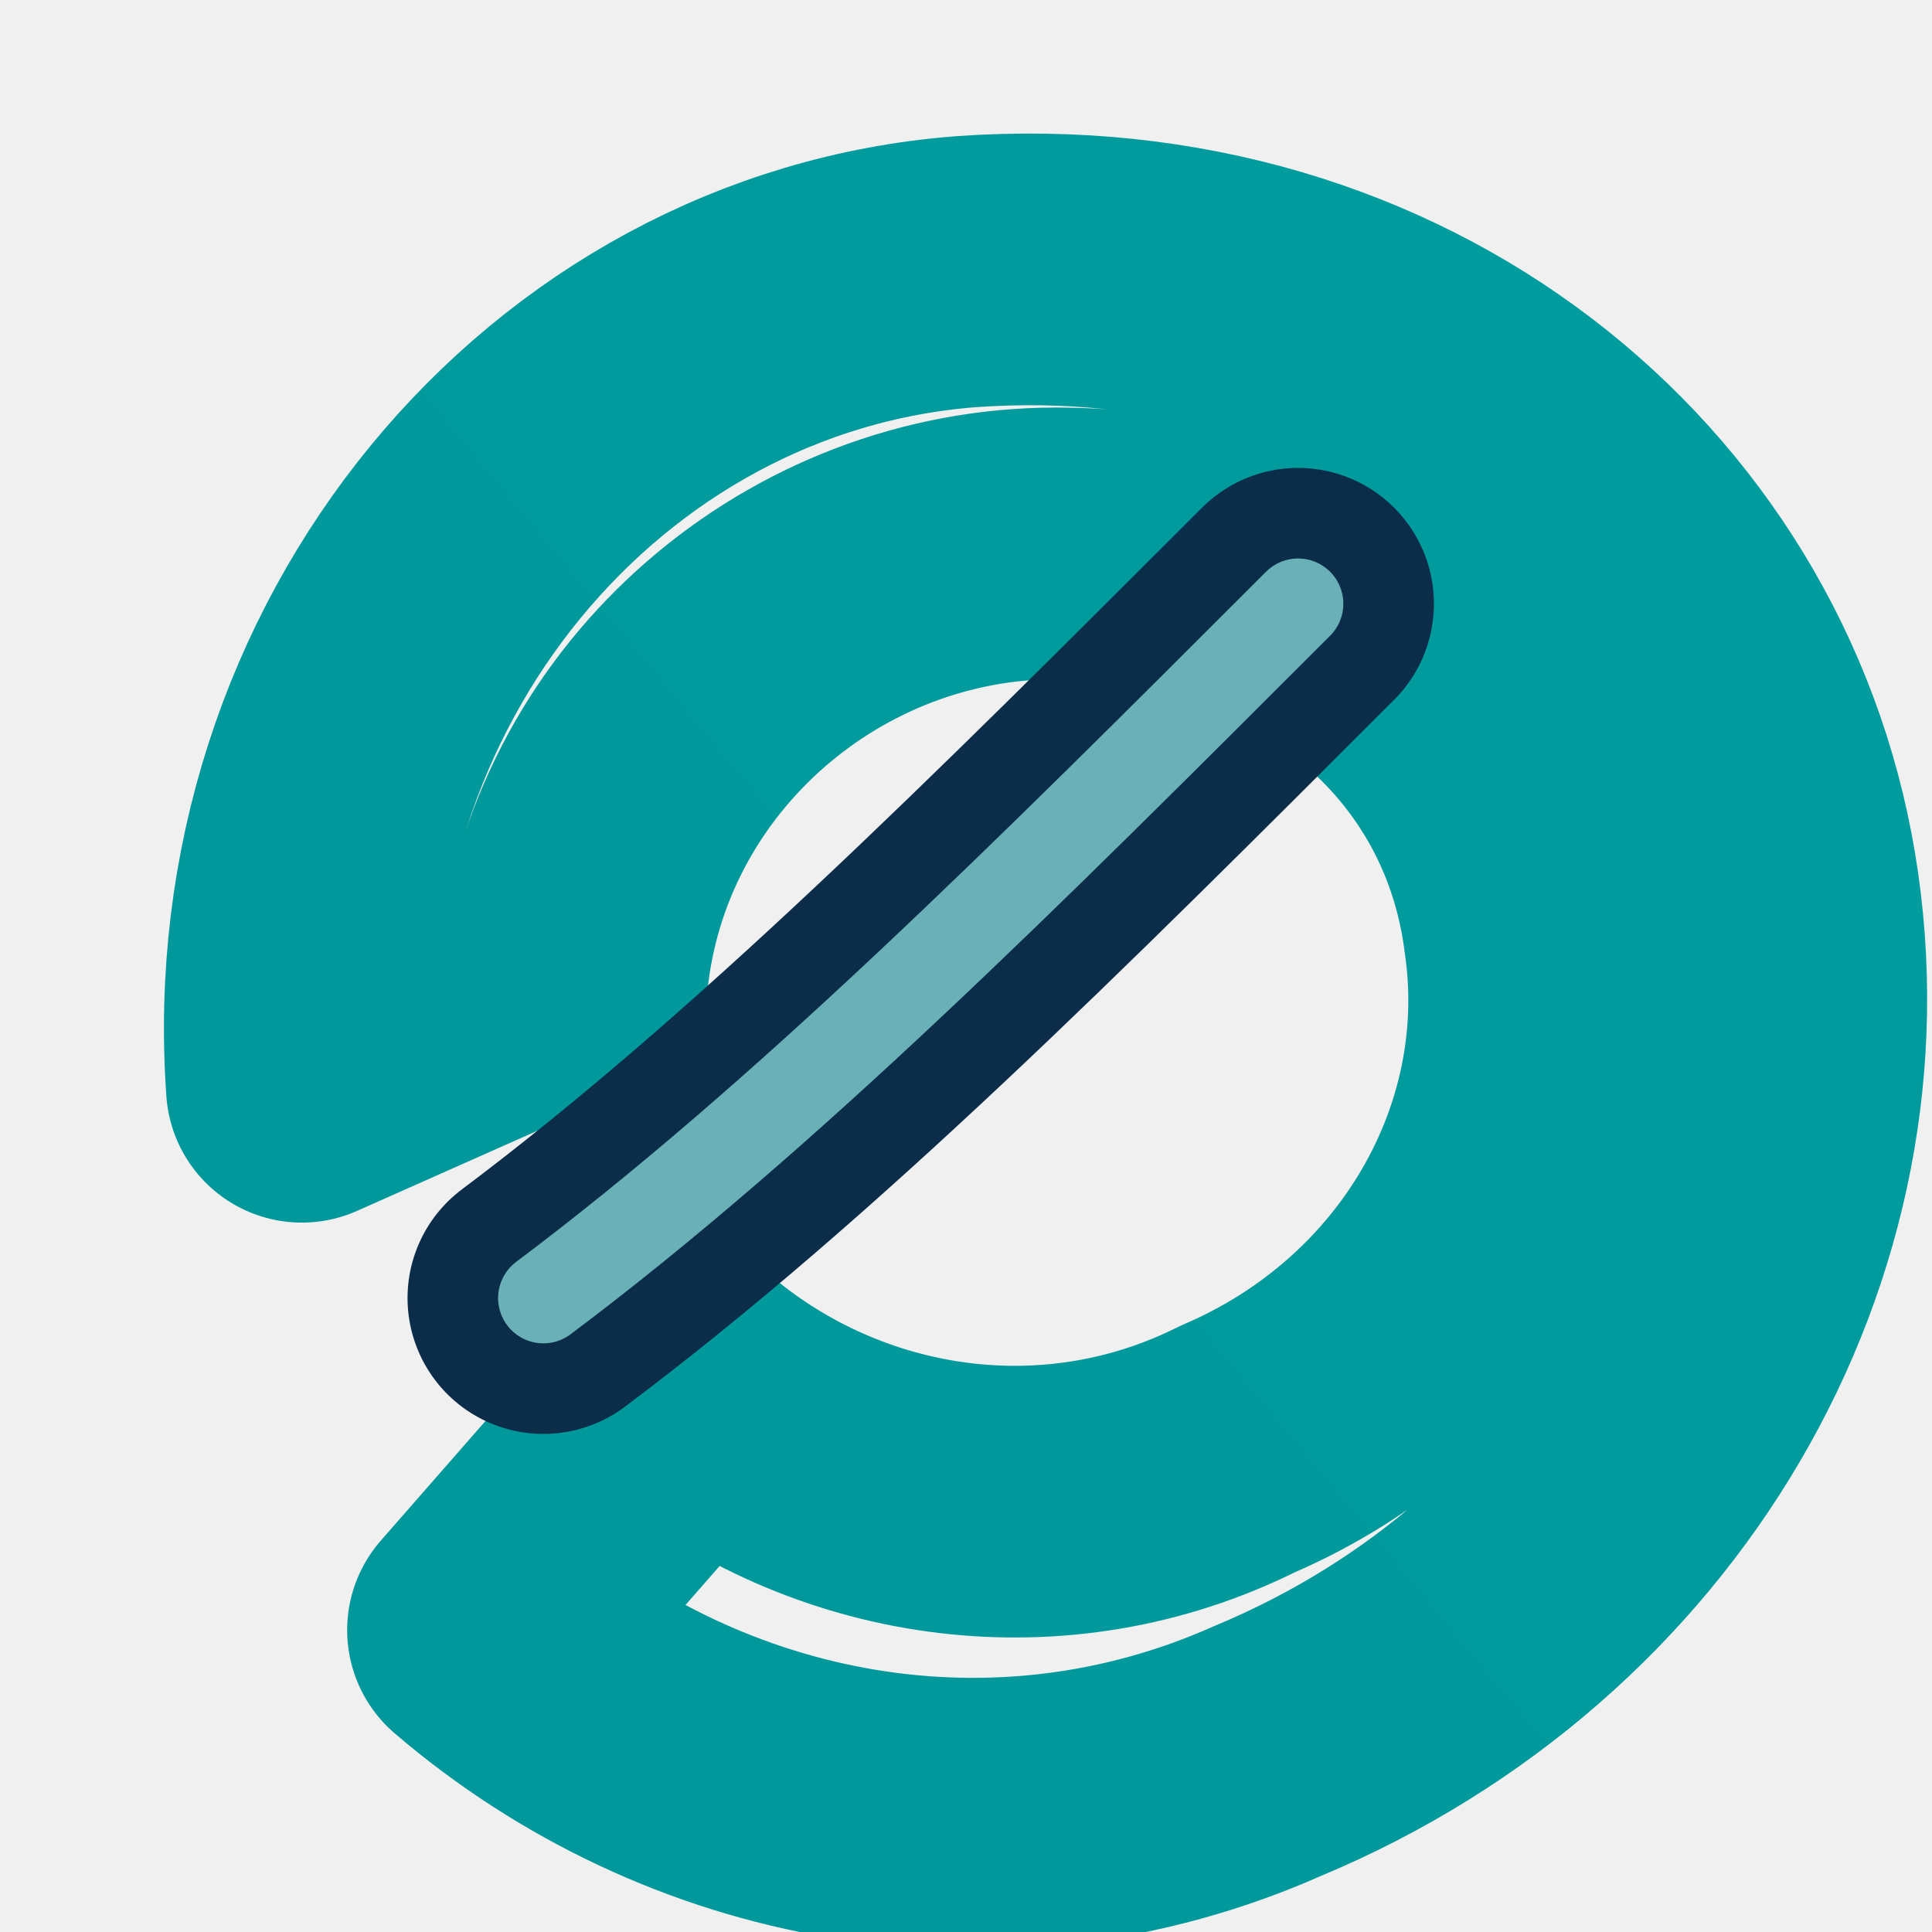
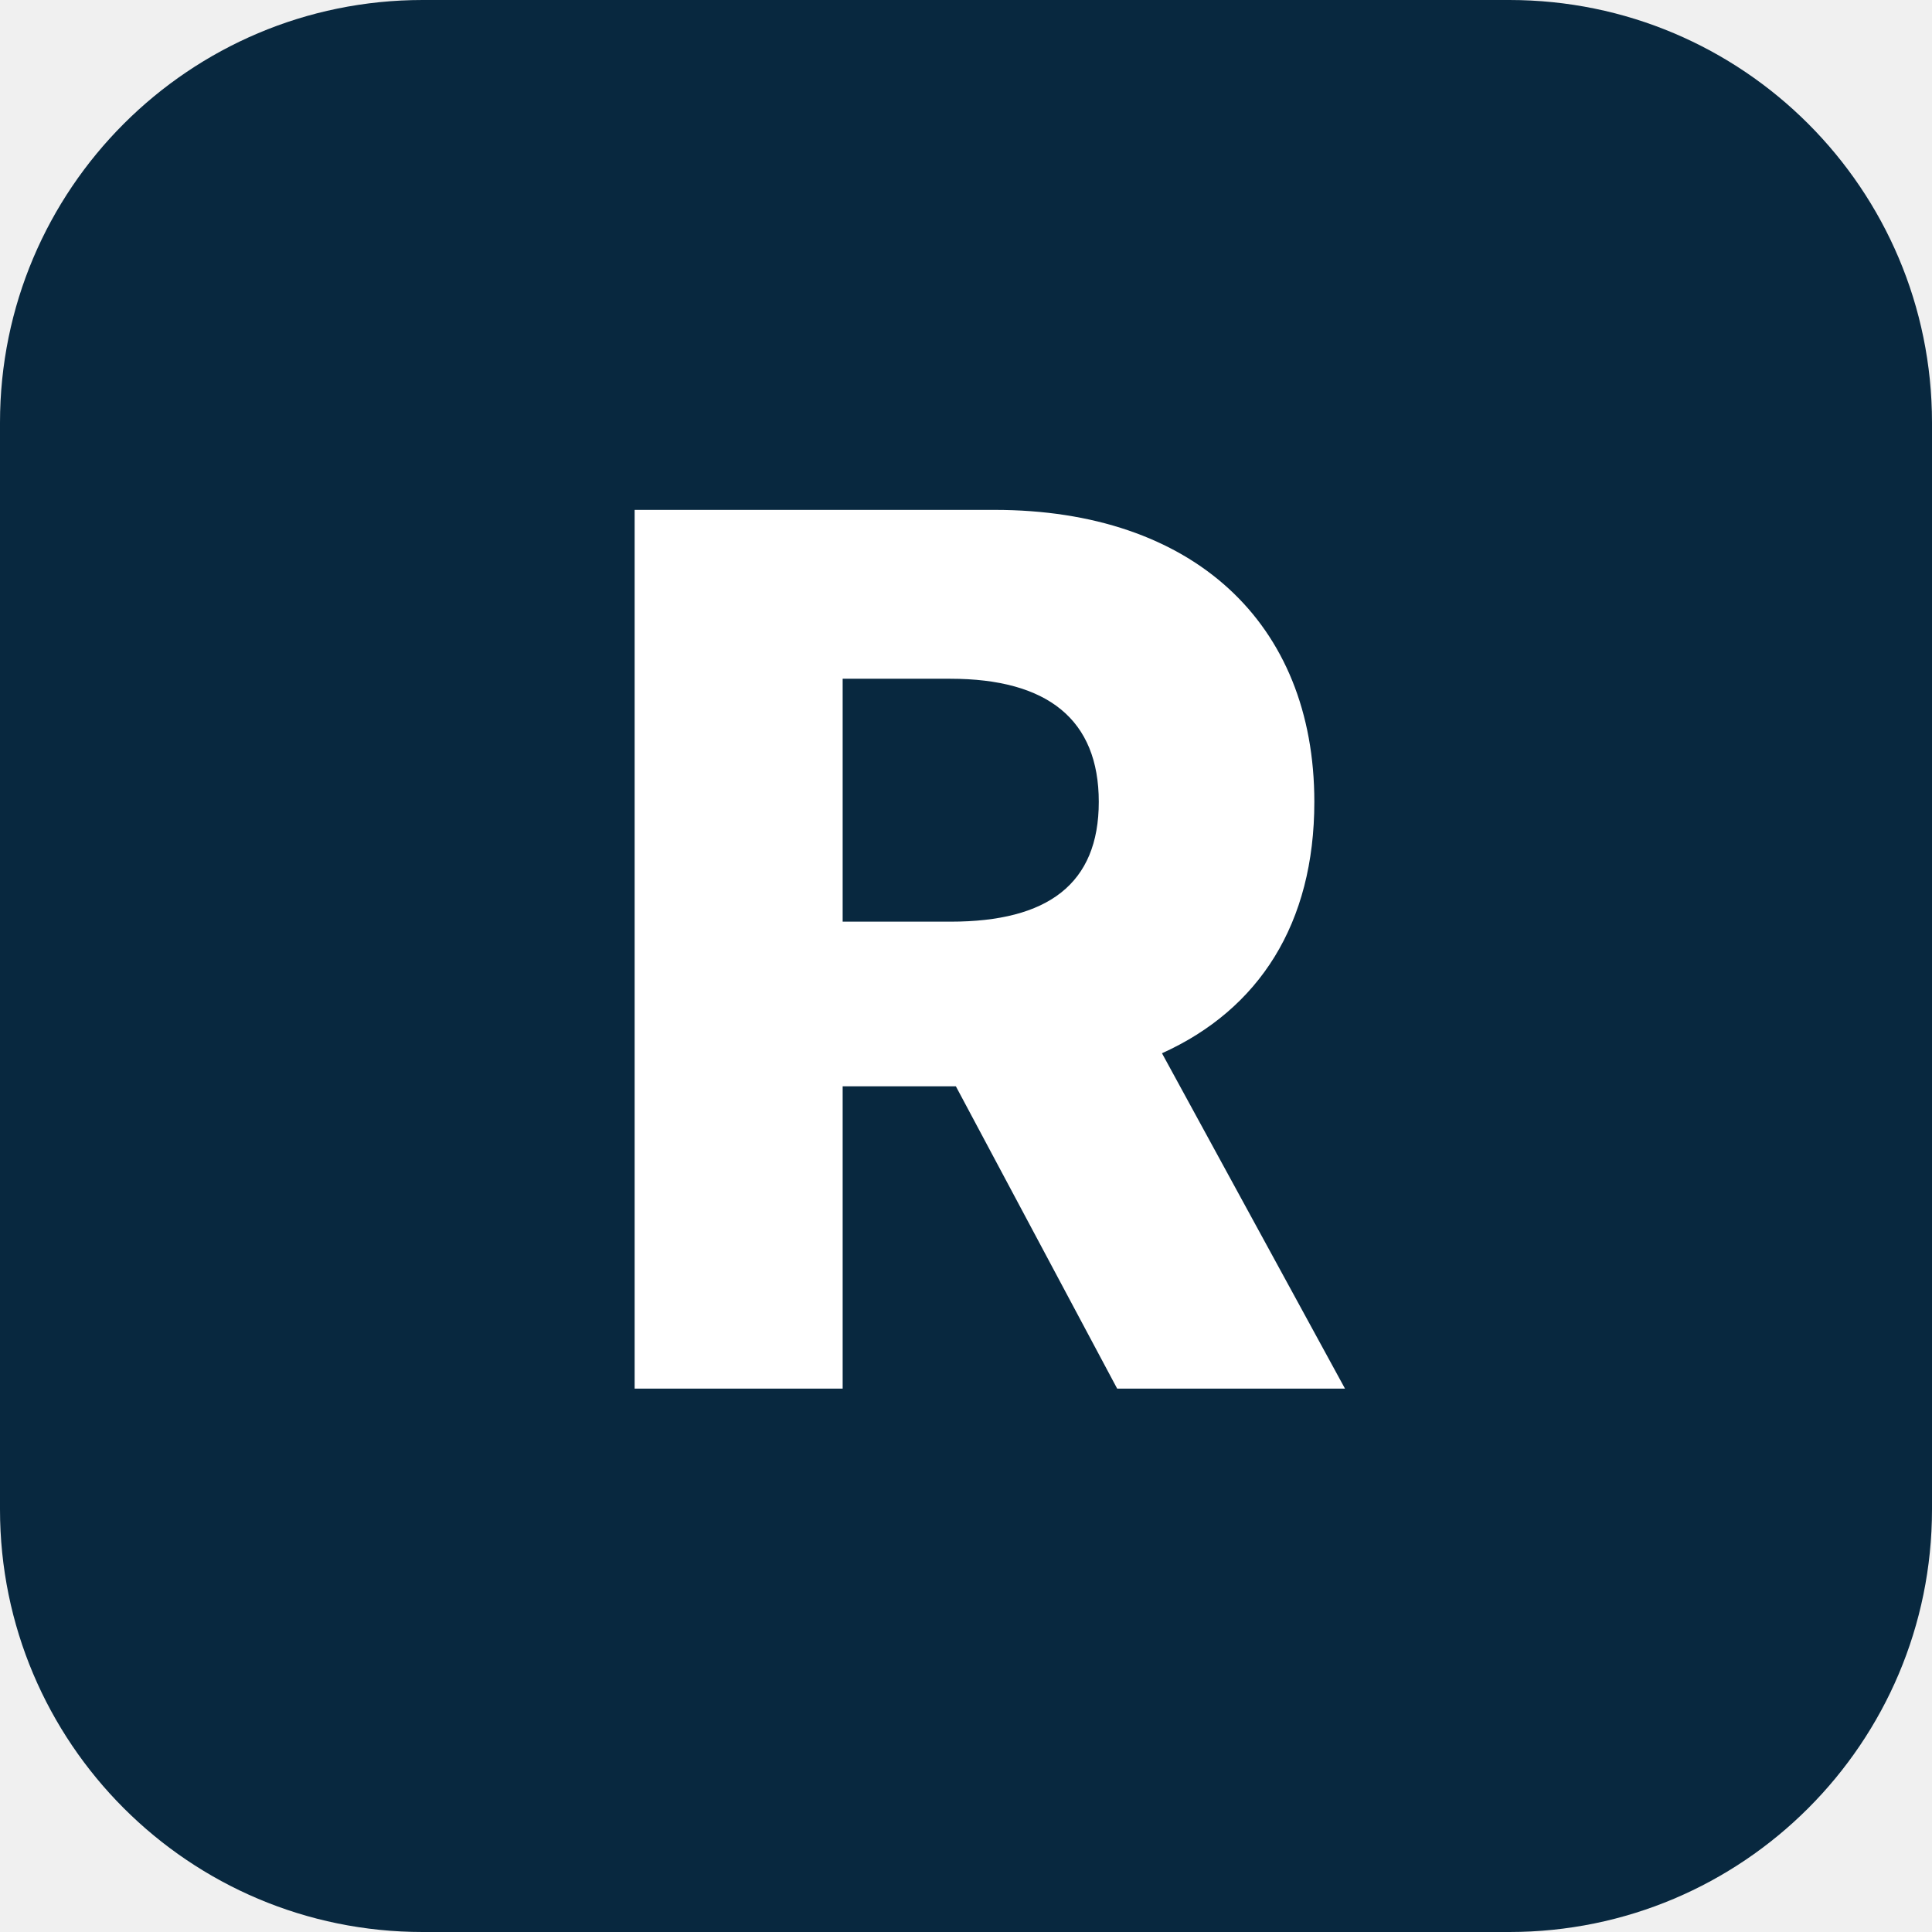
<svg xmlns="http://www.w3.org/2000/svg" viewBox="0 0 64 64">
-   <defs>
-     <linearGradient id="rbioRibbon" x1="8" x2="57" y1="52" y2="10">
-       <stop stop-color="#0B2D4A" />
-       <stop offset=".48" stop-color="#00A6A6" />
-       <stop offset="1" stop-color="#8FE3E0" />
-     </linearGradient>
-   </defs>
-   <path d="M10 36C9 22 19 10 32 9c14-1 25 8 27 20 2 12-5 24-17 29-9 4-19 2-26-4l7-8c5 4 12 5 18 2 7-3 11-10 10-17-1-8-8-13-16-13-8 0-15 6-16 14l-9 4z" fill="none" stroke="url(#rbioRibbon)" stroke-linecap="round" stroke-linejoin="round" stroke-width="9" />
-   <path d="M18 43C26 37 34 29 43 20" fill="none" stroke="#0B2D4A" stroke-linecap="round" stroke-width="9" />
-   <path d="M18 43C26 37 34 29 43 20" fill="none" opacity=".72" stroke="#8FE3E0" stroke-linecap="round" stroke-width="3" />
+   <rect width="64" height="64" rx="14" fill="#08283f" />
+   <text x="32" y="46" text-anchor="middle" font-family="Inter,Arial,Helvetica,sans-serif" font-weight="800" font-size="40" fill="#fff">R</text>
</svg>
